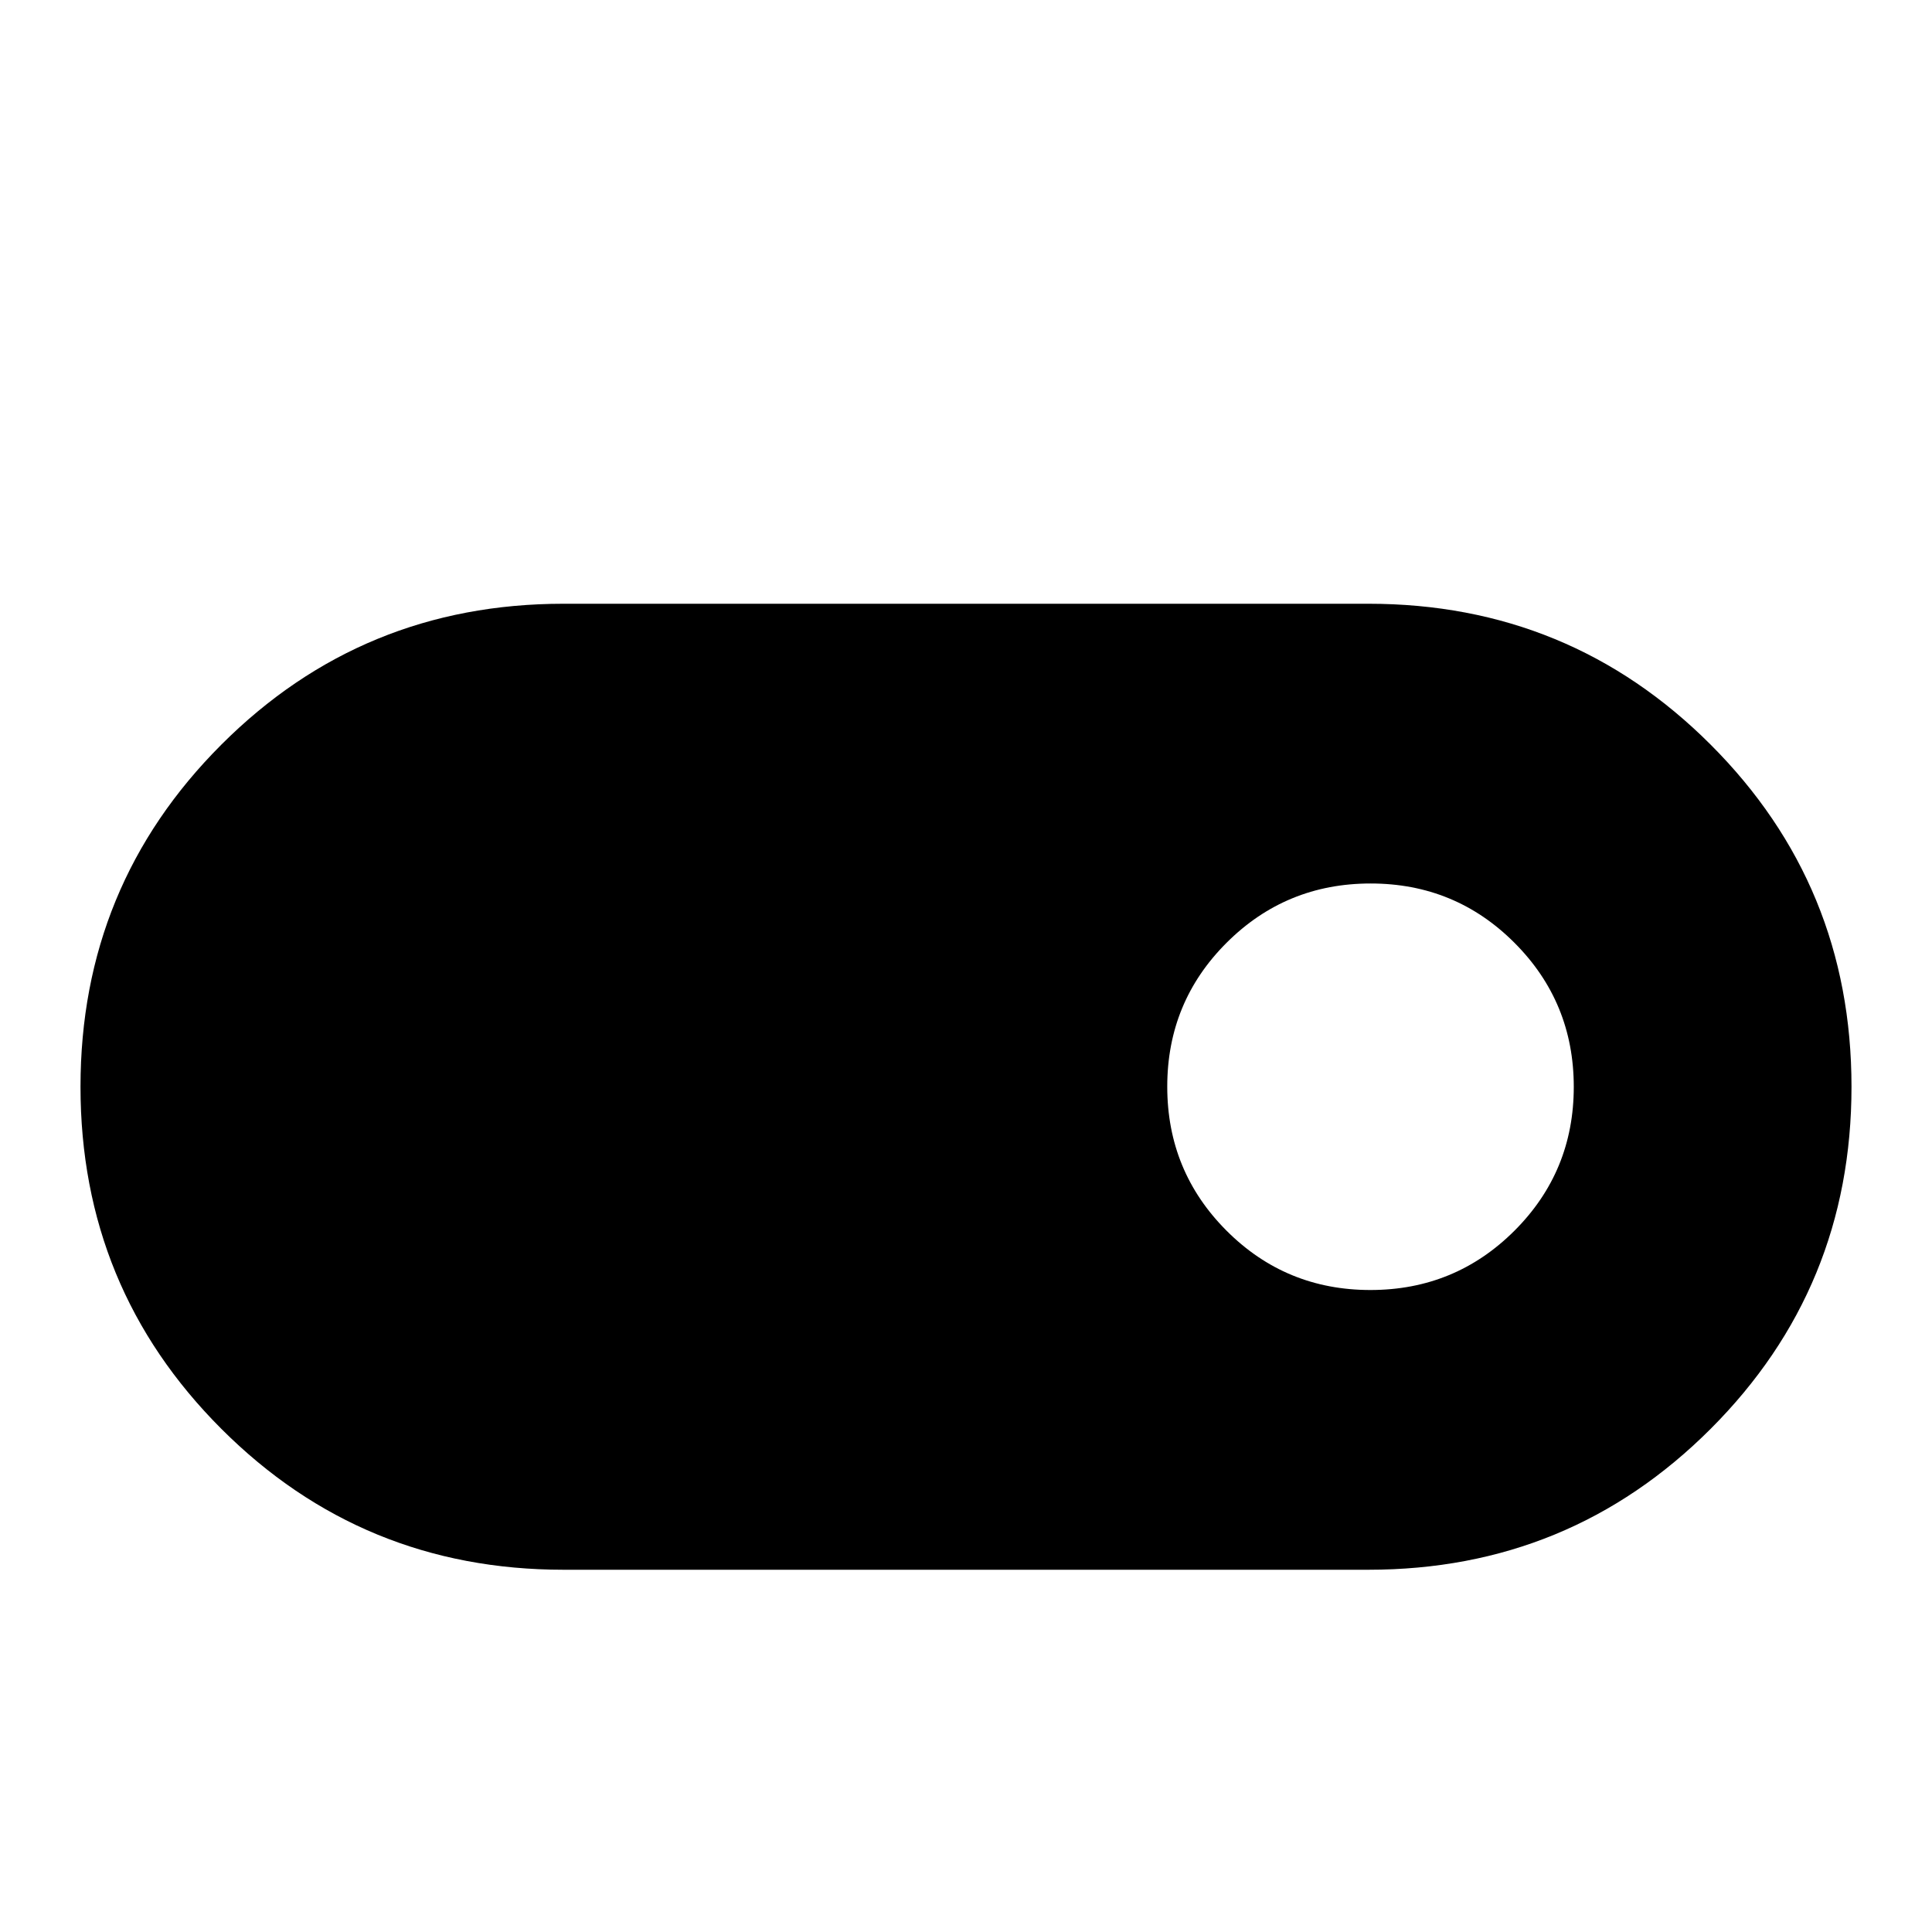
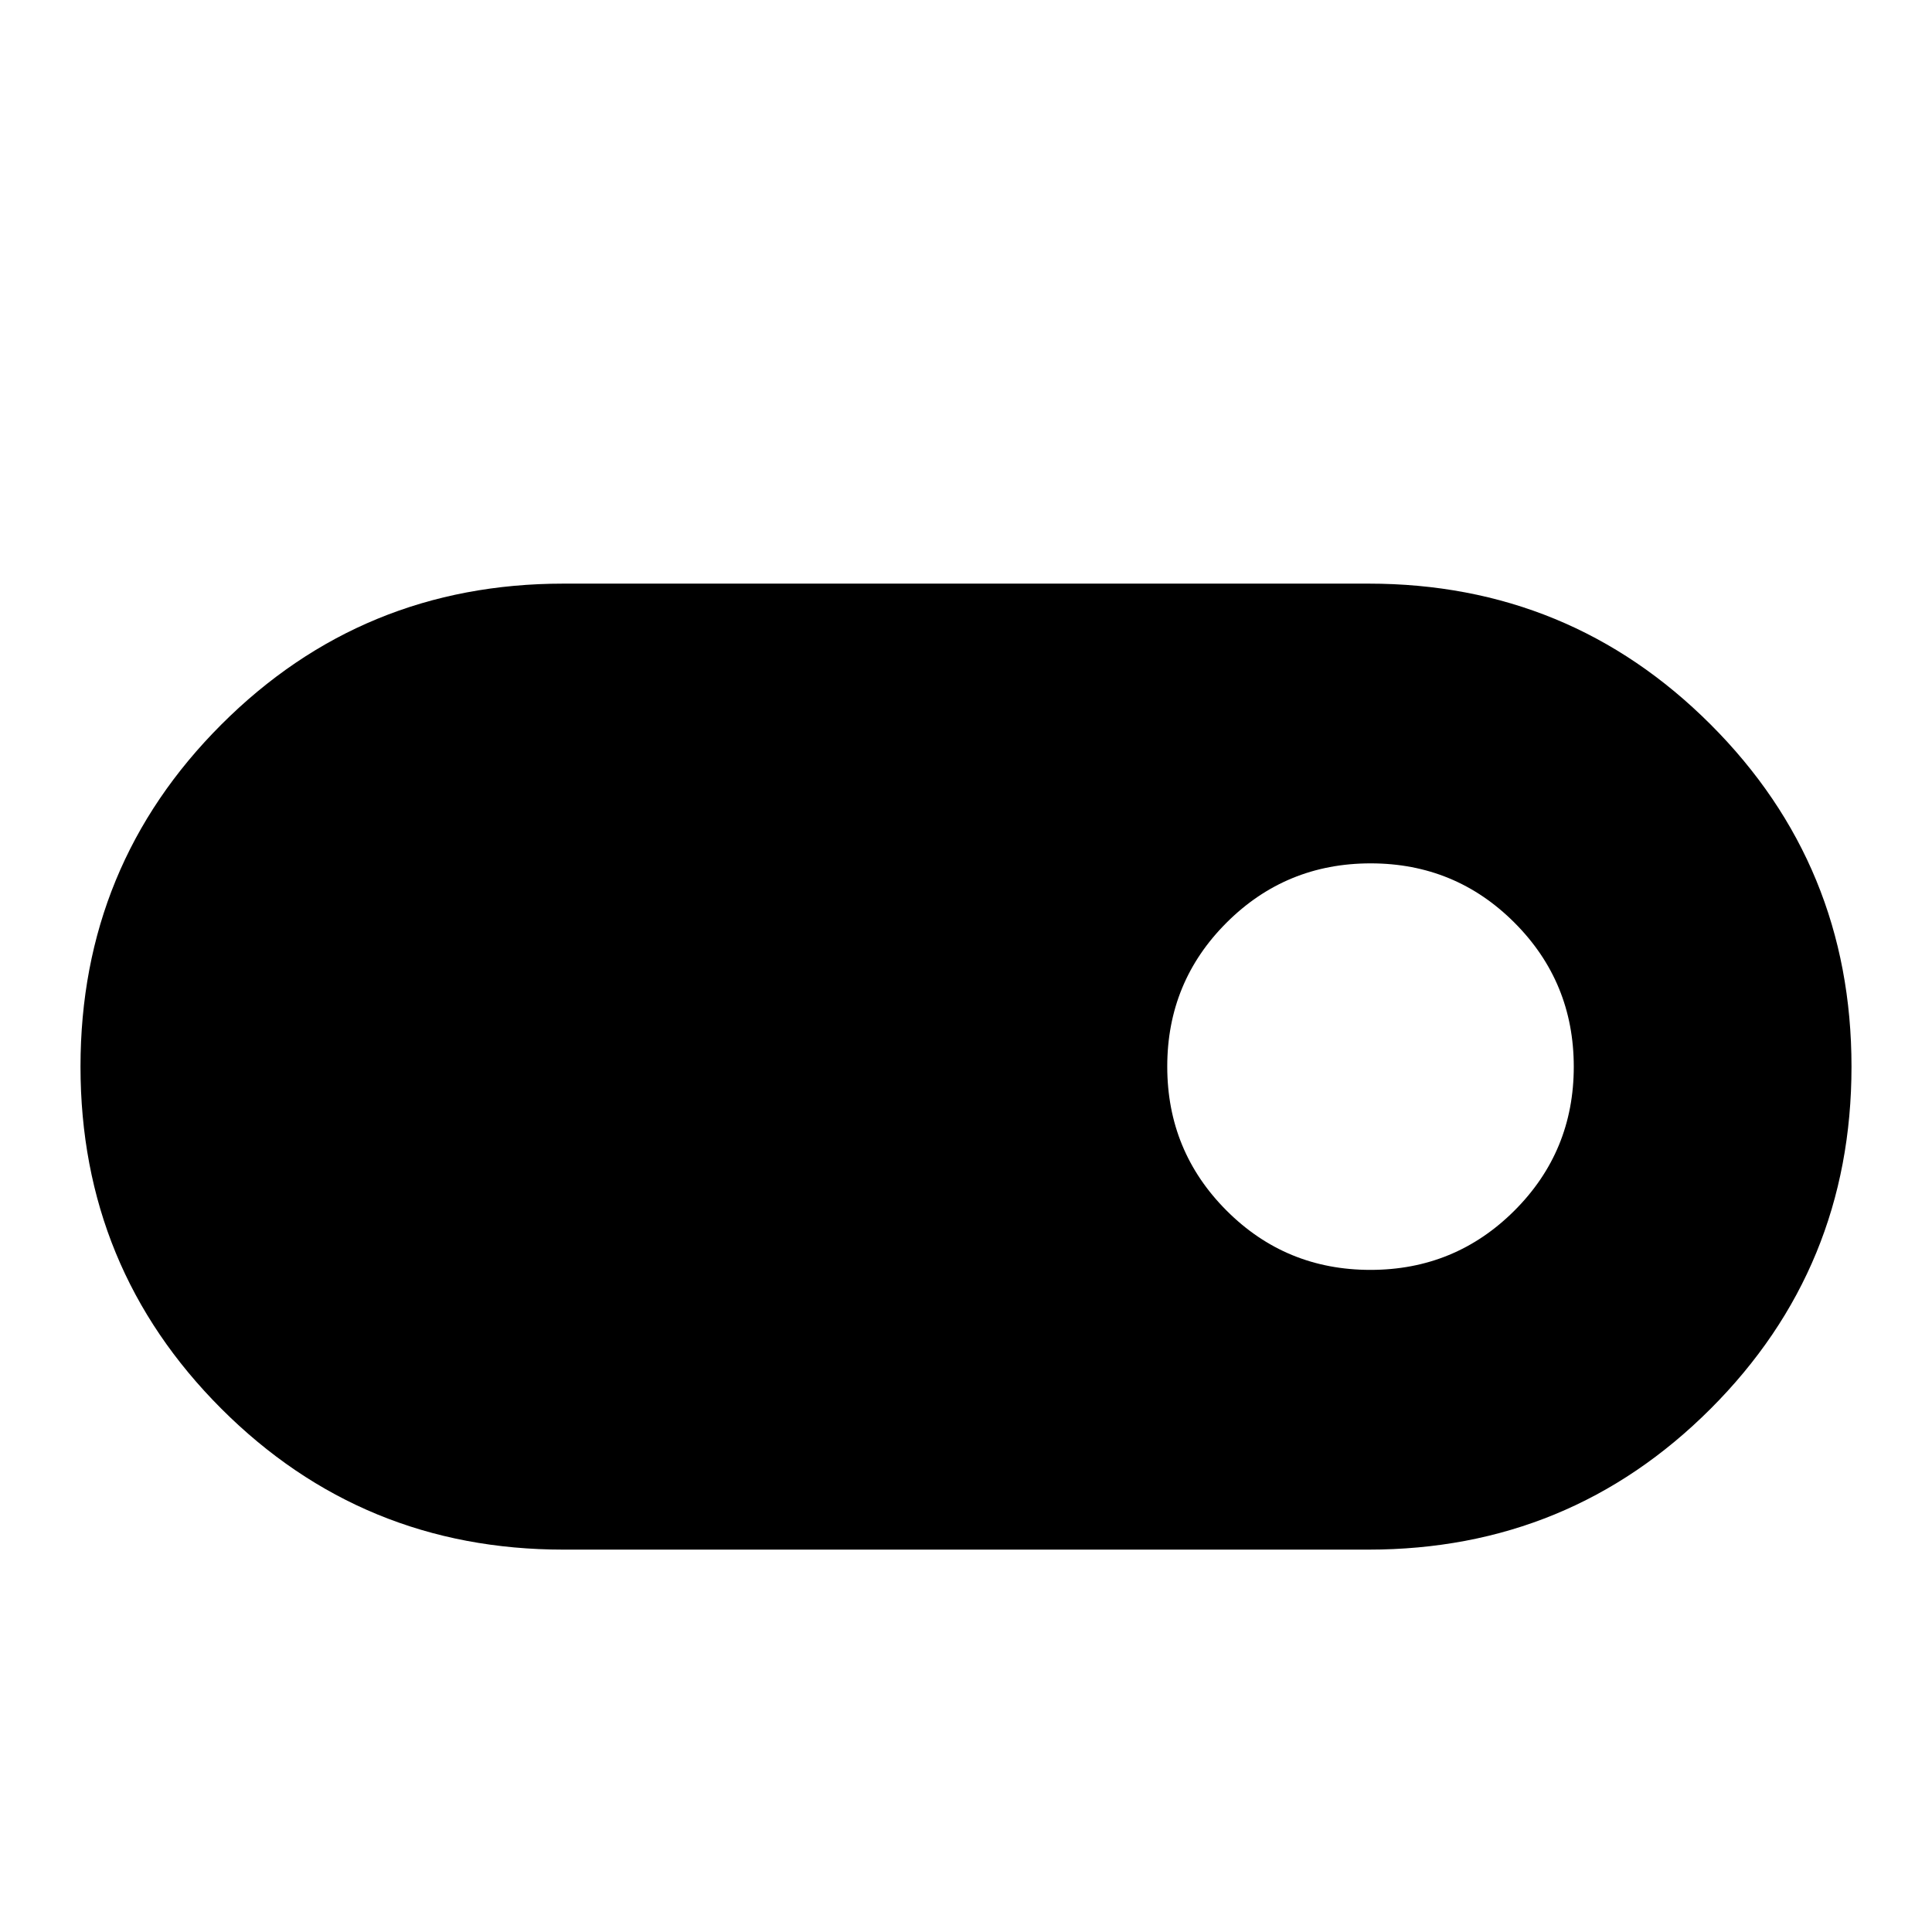
- <svg xmlns="http://www.w3.org/2000/svg" width="48" height="48" viewBox="0 -900 960 720">
+ <svg xmlns="http://www.w3.org/2000/svg" width="48" height="48" viewBox="0 -840 960 620">
  <path d="M280-240q-100 0-170-70T40-480q0-100 70-170t170-70h400q100 0 170 70t70 170q0 100-70 170t-170 70H280Zm400.941-139Q723-379 752.5-408.441t29.5-71.5Q782-522 752.559-551.5t-71.5-29.5Q639-581 609.5-551.559t-29.5 71.5Q580-438 609.441-408.5t71.5 29.5Z" />
</svg>
